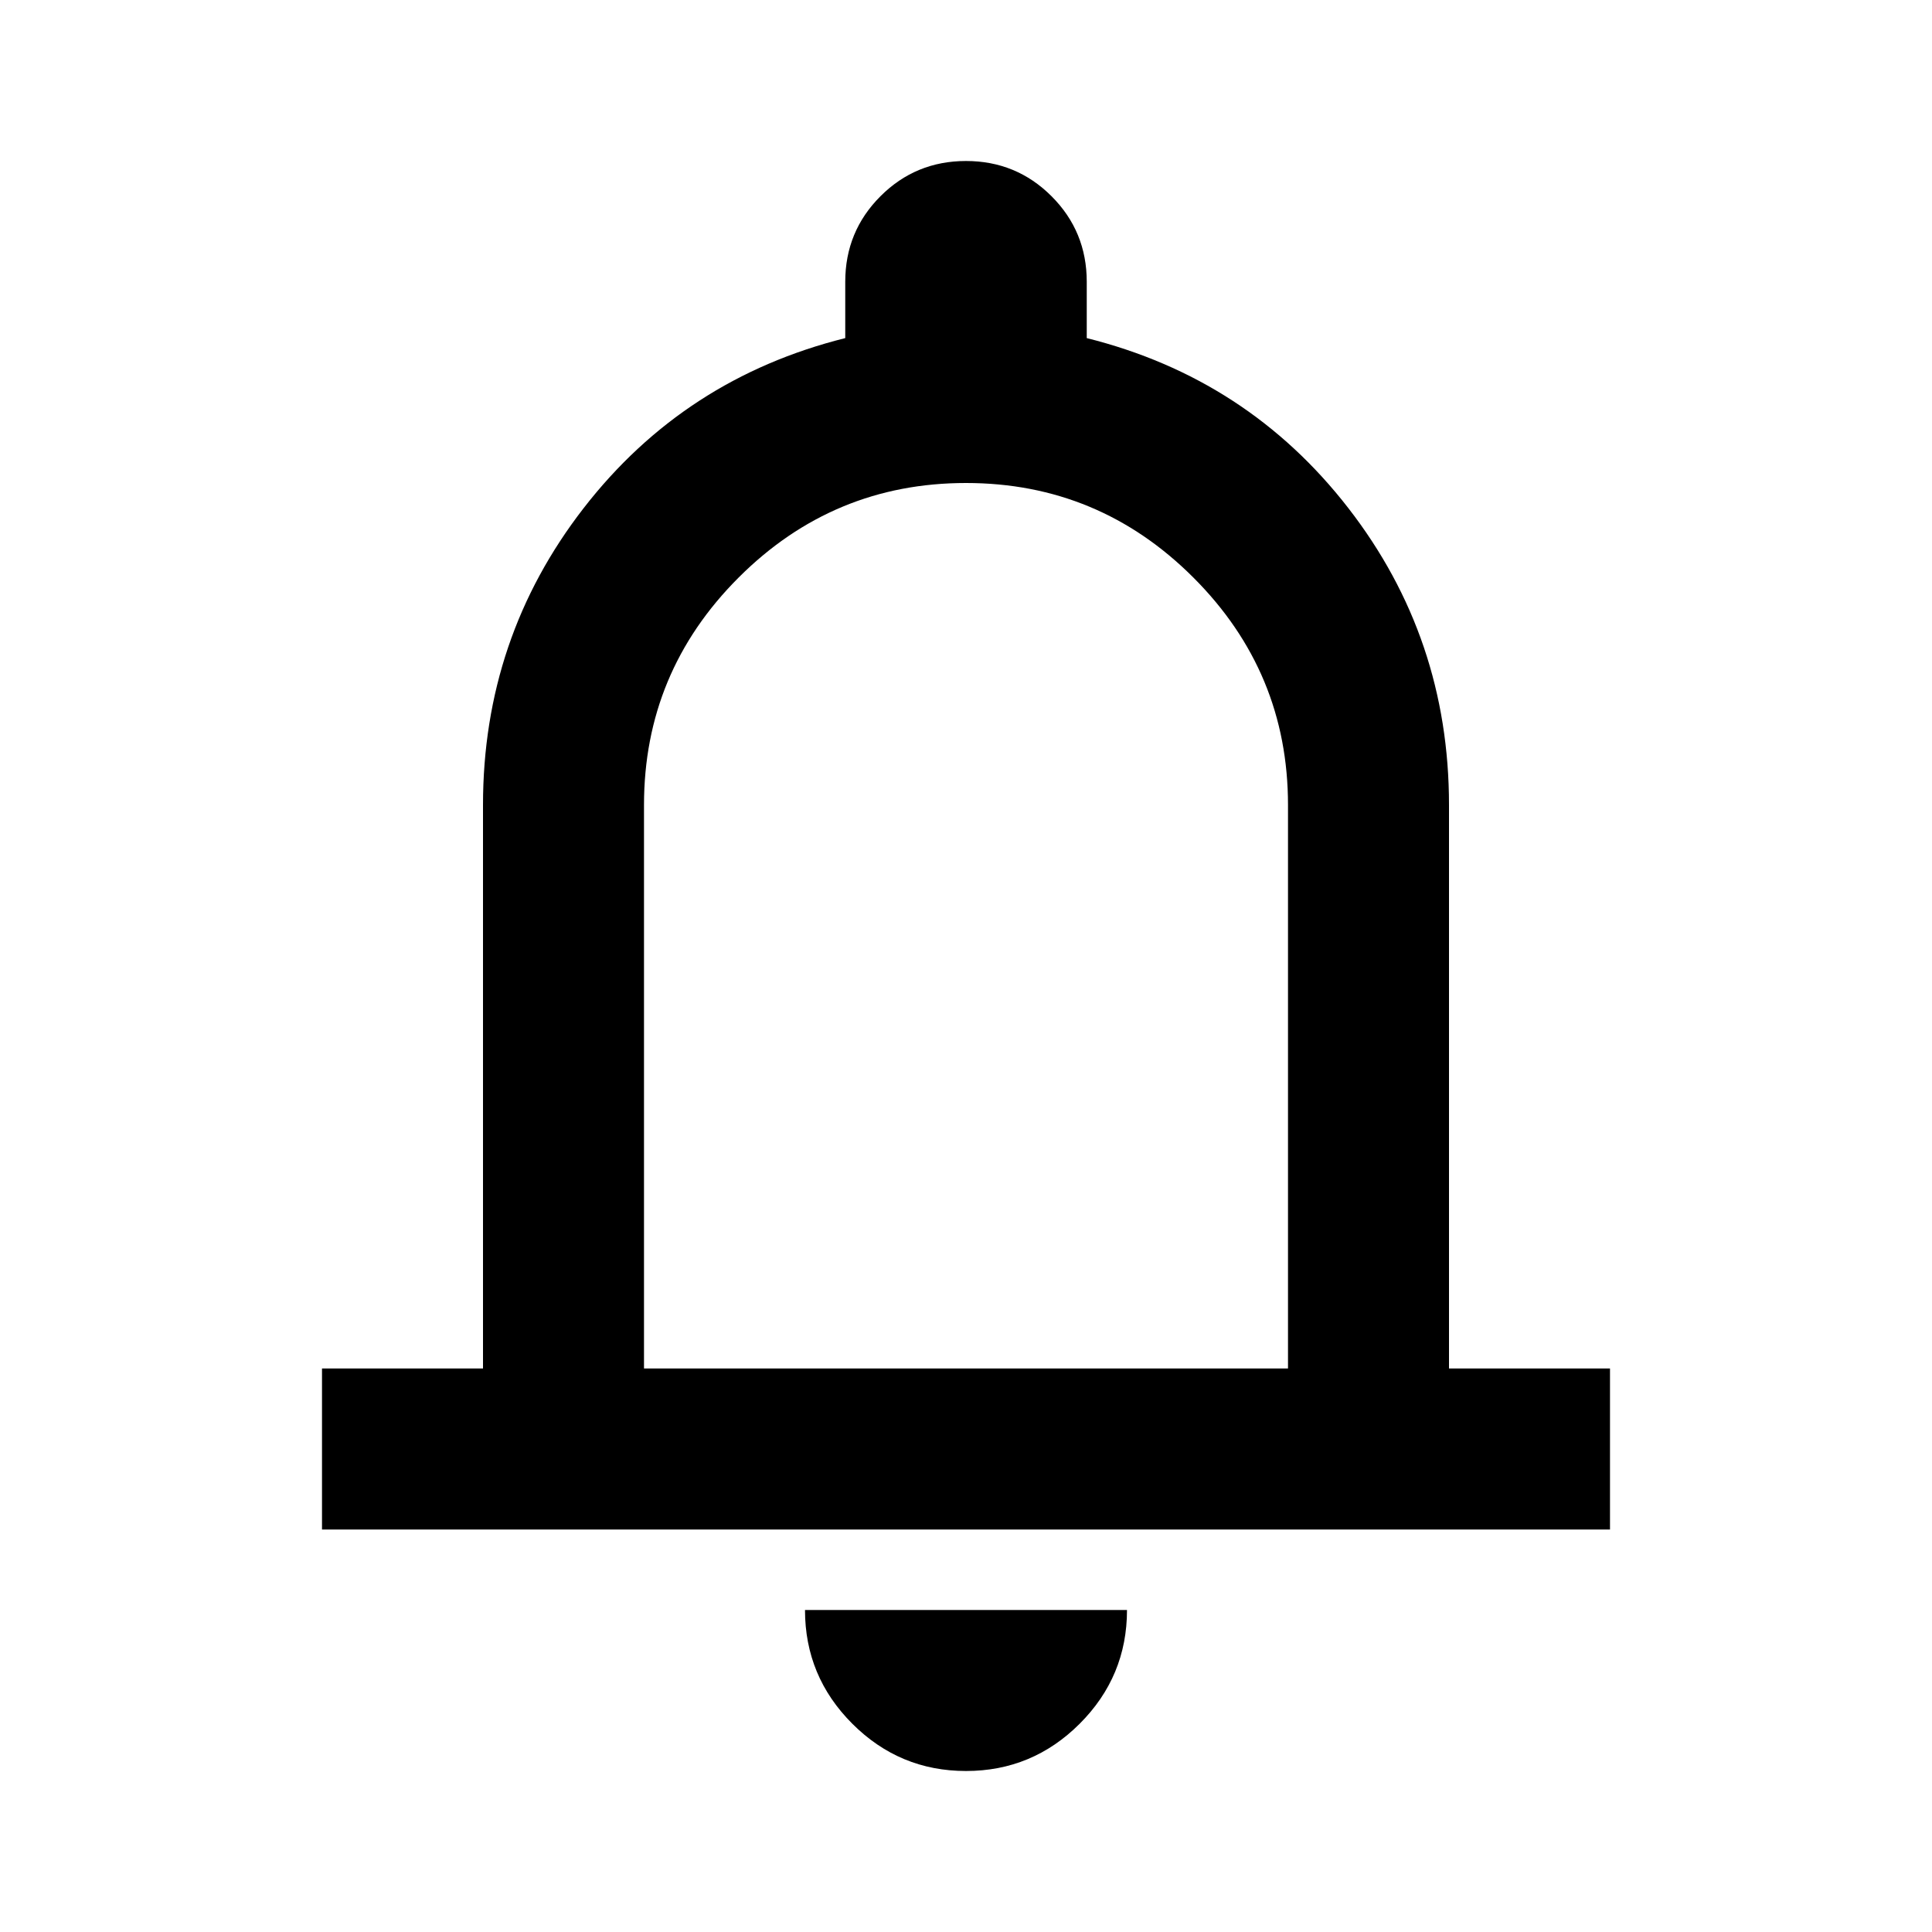
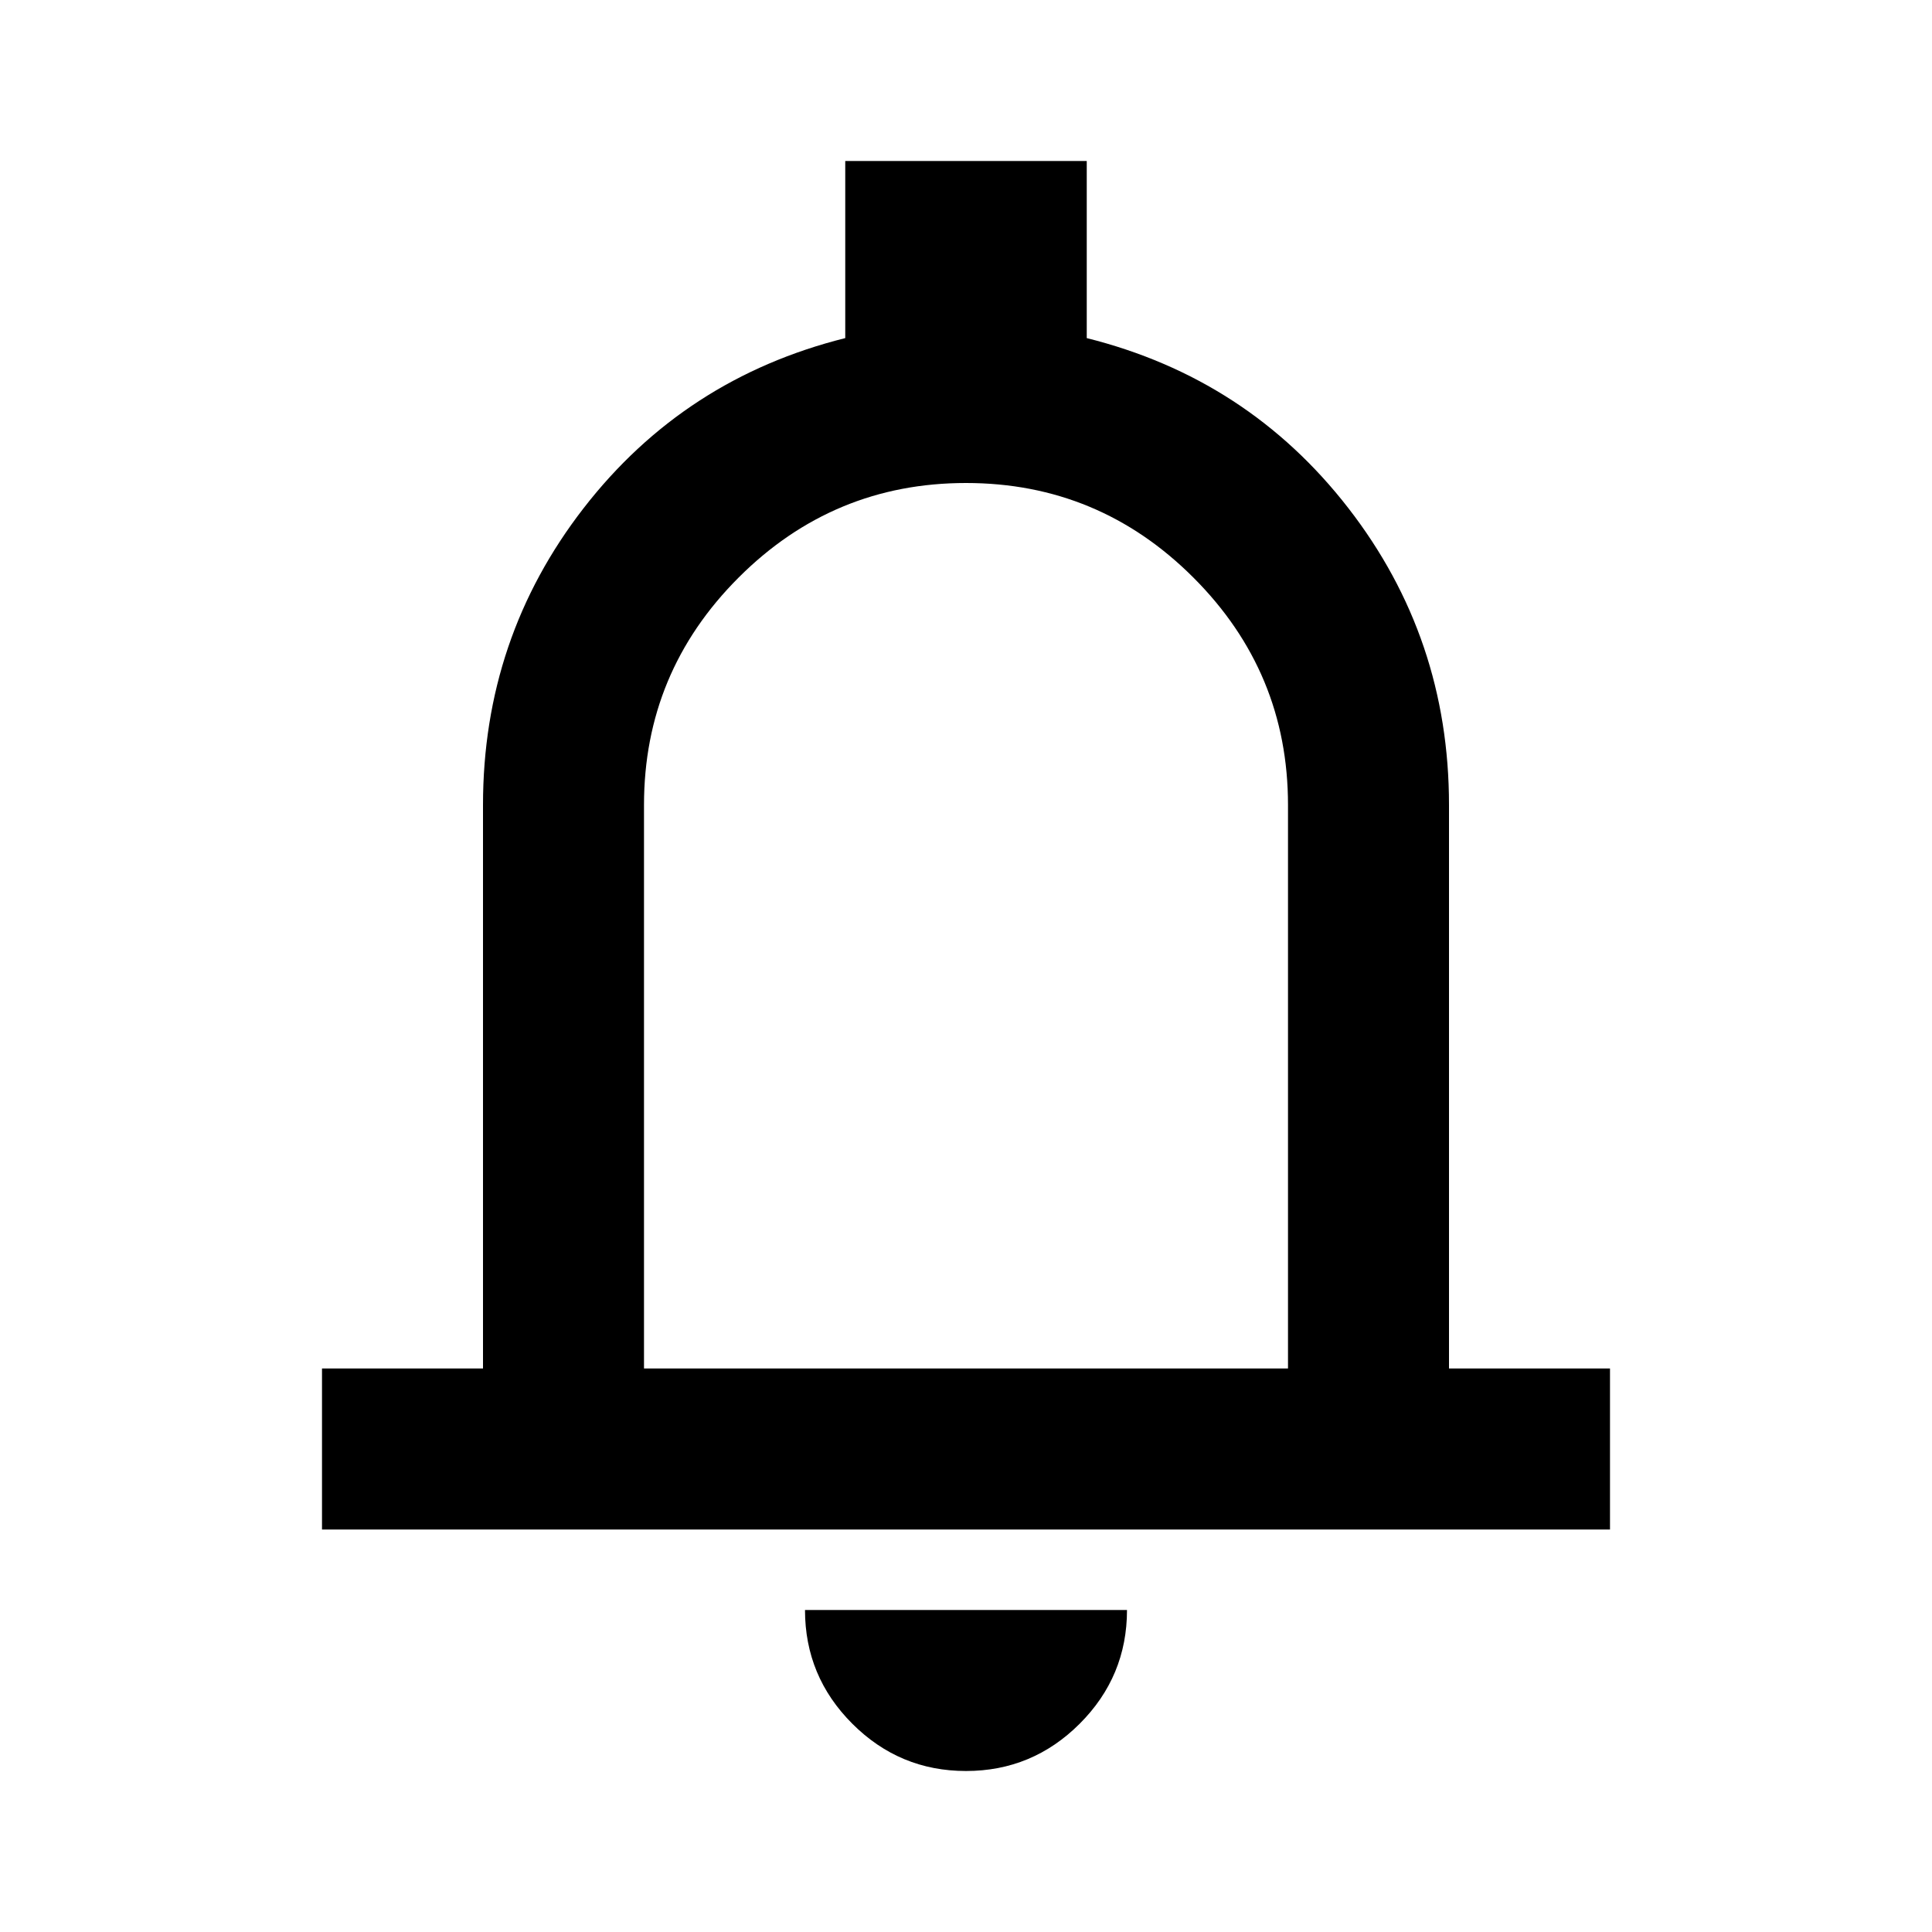
<svg xmlns="http://www.w3.org/2000/svg" fill="currentColor" height="24" viewBox="0 -960 960 960" width="24">
-   <path d="M160-200v-80h80v-280q0-83 50-147.5T420-792v-28q0-25 17.5-42.5T480-880q25 0 42.5 17.5T540-820v28q80 20 130 84.5T720-560v280h80v80H160Zm320-300Zm0 420q-33 0-56.5-23.5T400-160h160q0 33-23.5 56.5T480-80ZM320-280h320v-280q0-66-47-113t-113-47q-66 0-113 47t-47 113v280Z" />
+   <path d="M160-200v-80h80v-280q0-83 50-147.5T420-792v-88h120v88q80 20 130 84.5T720-560v280h80v80H160Zm320-300Zm0 420q-33 0-56.5-23.5T400-160h160q0 33-23.5 56.5T480-80ZM320-280h320v-280q0-66-47-113t-113-47q-66 0-113 47t-47 113v280Z" />
</svg>
